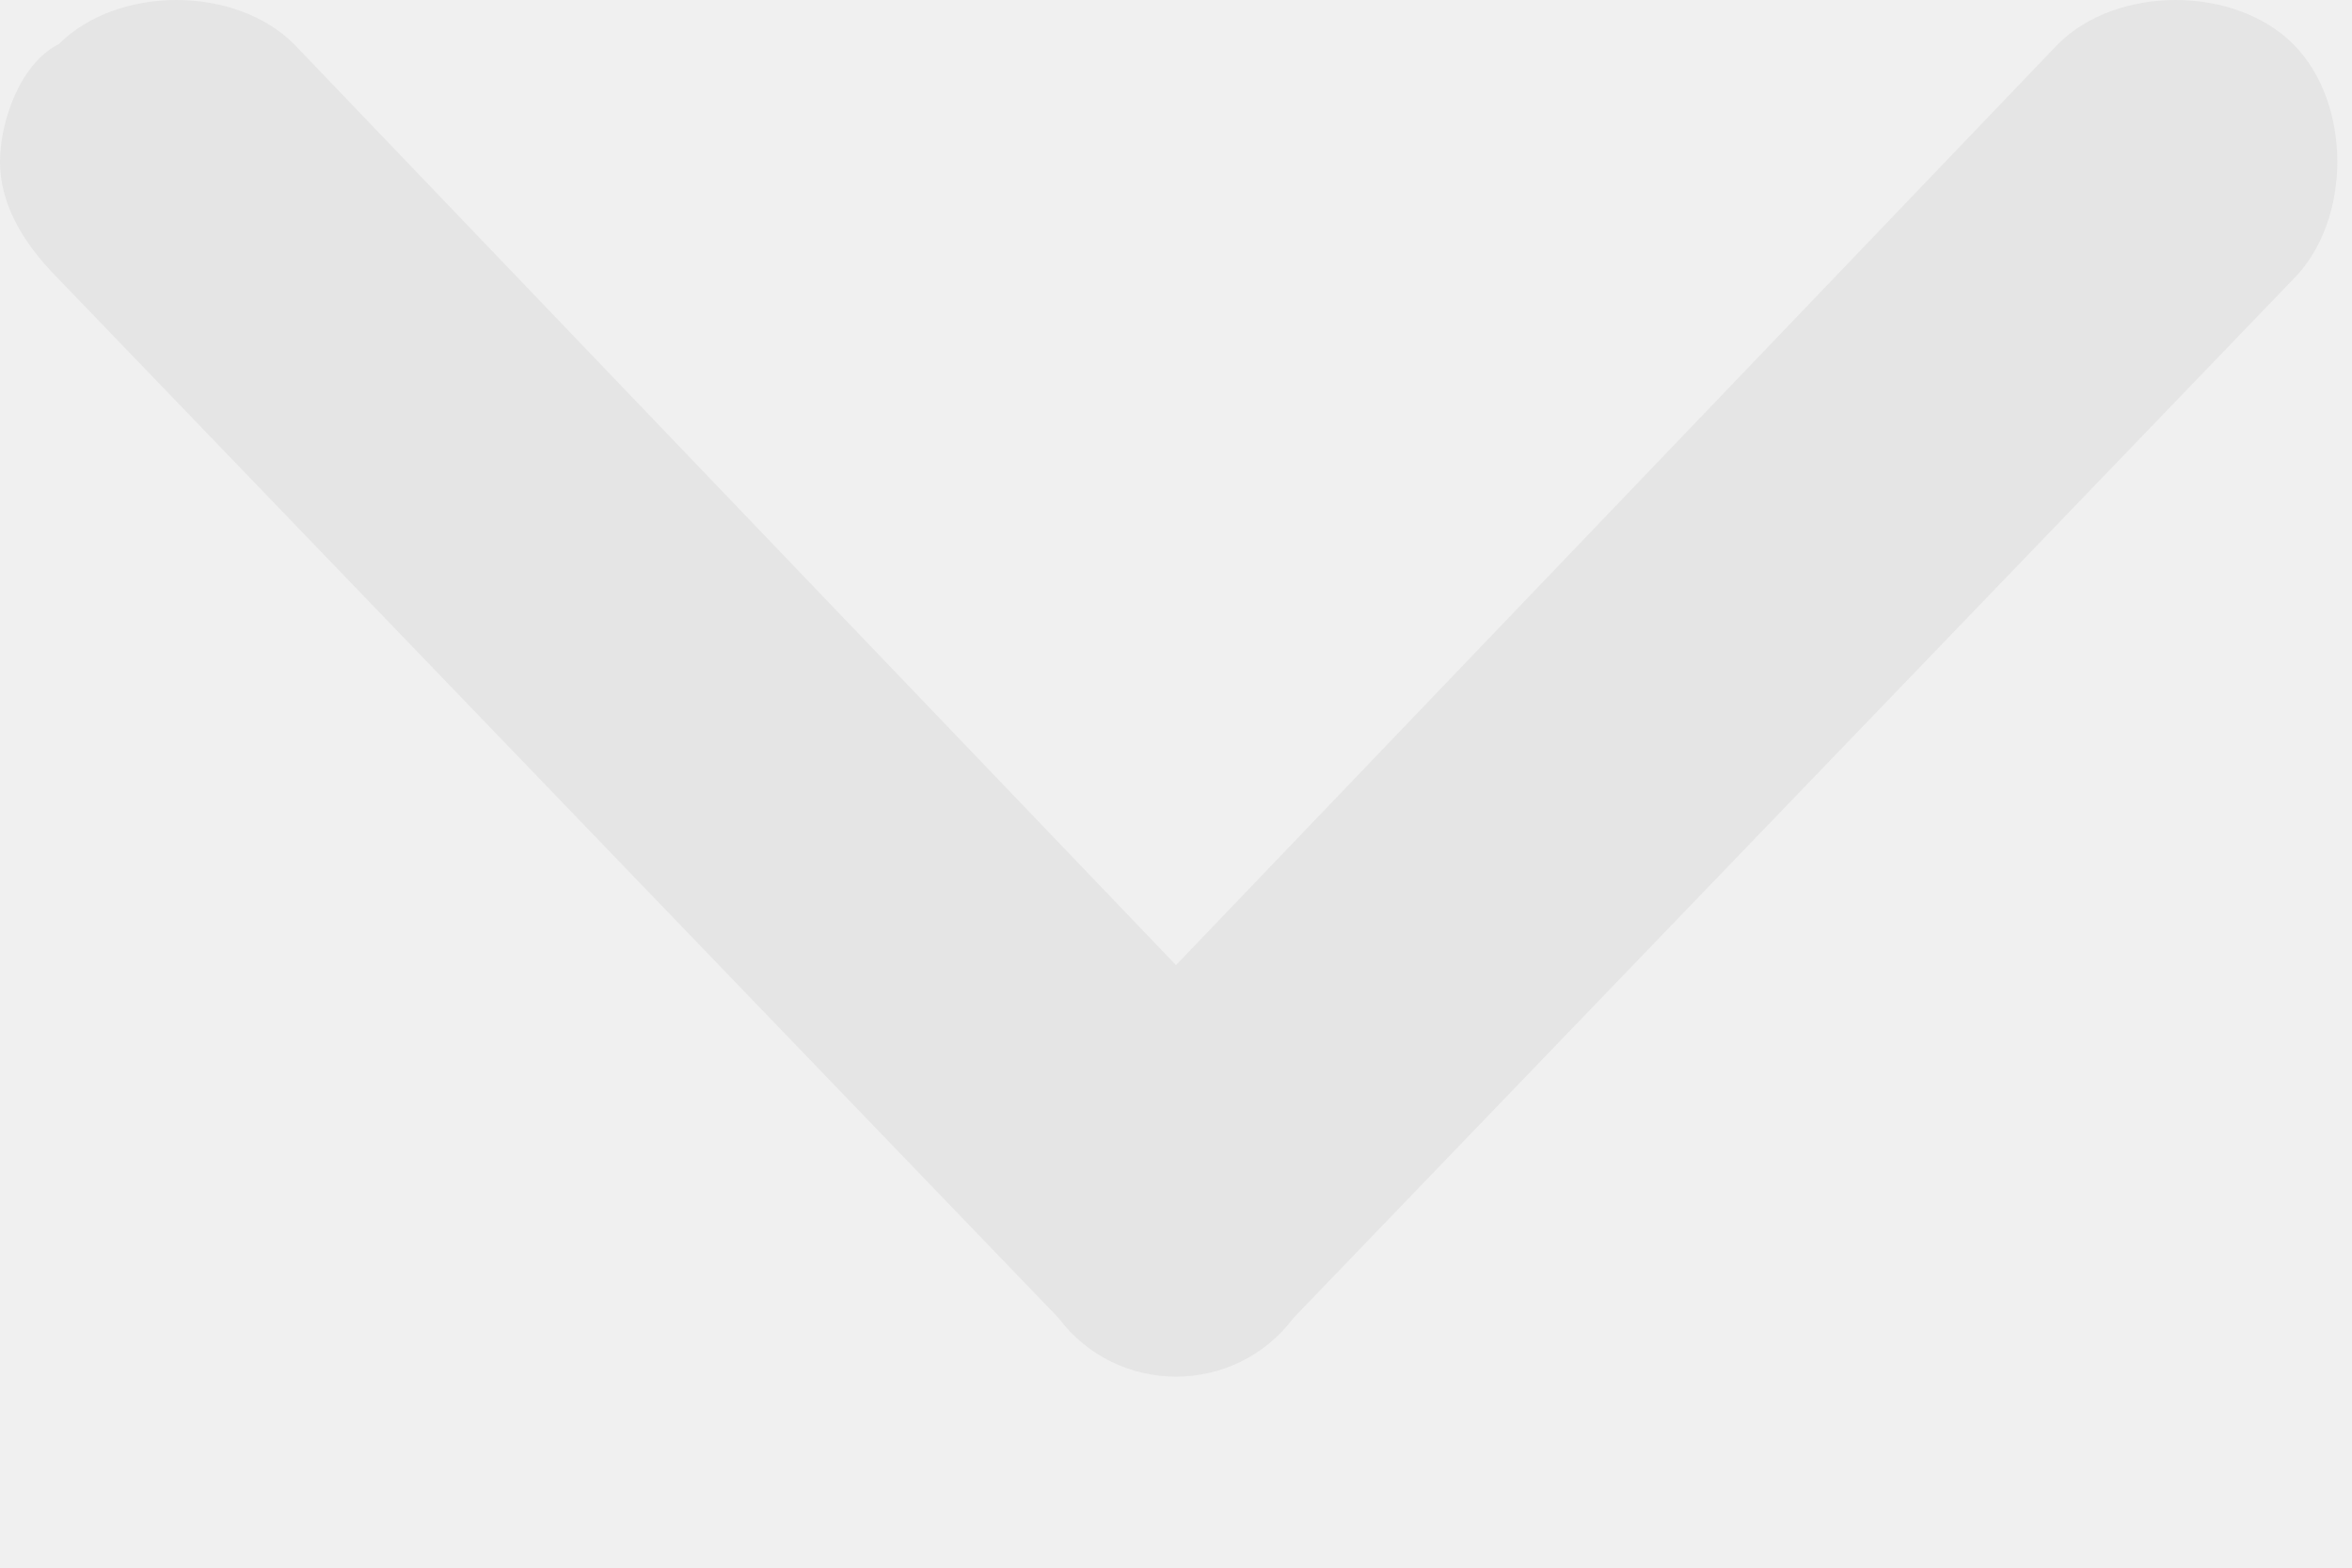
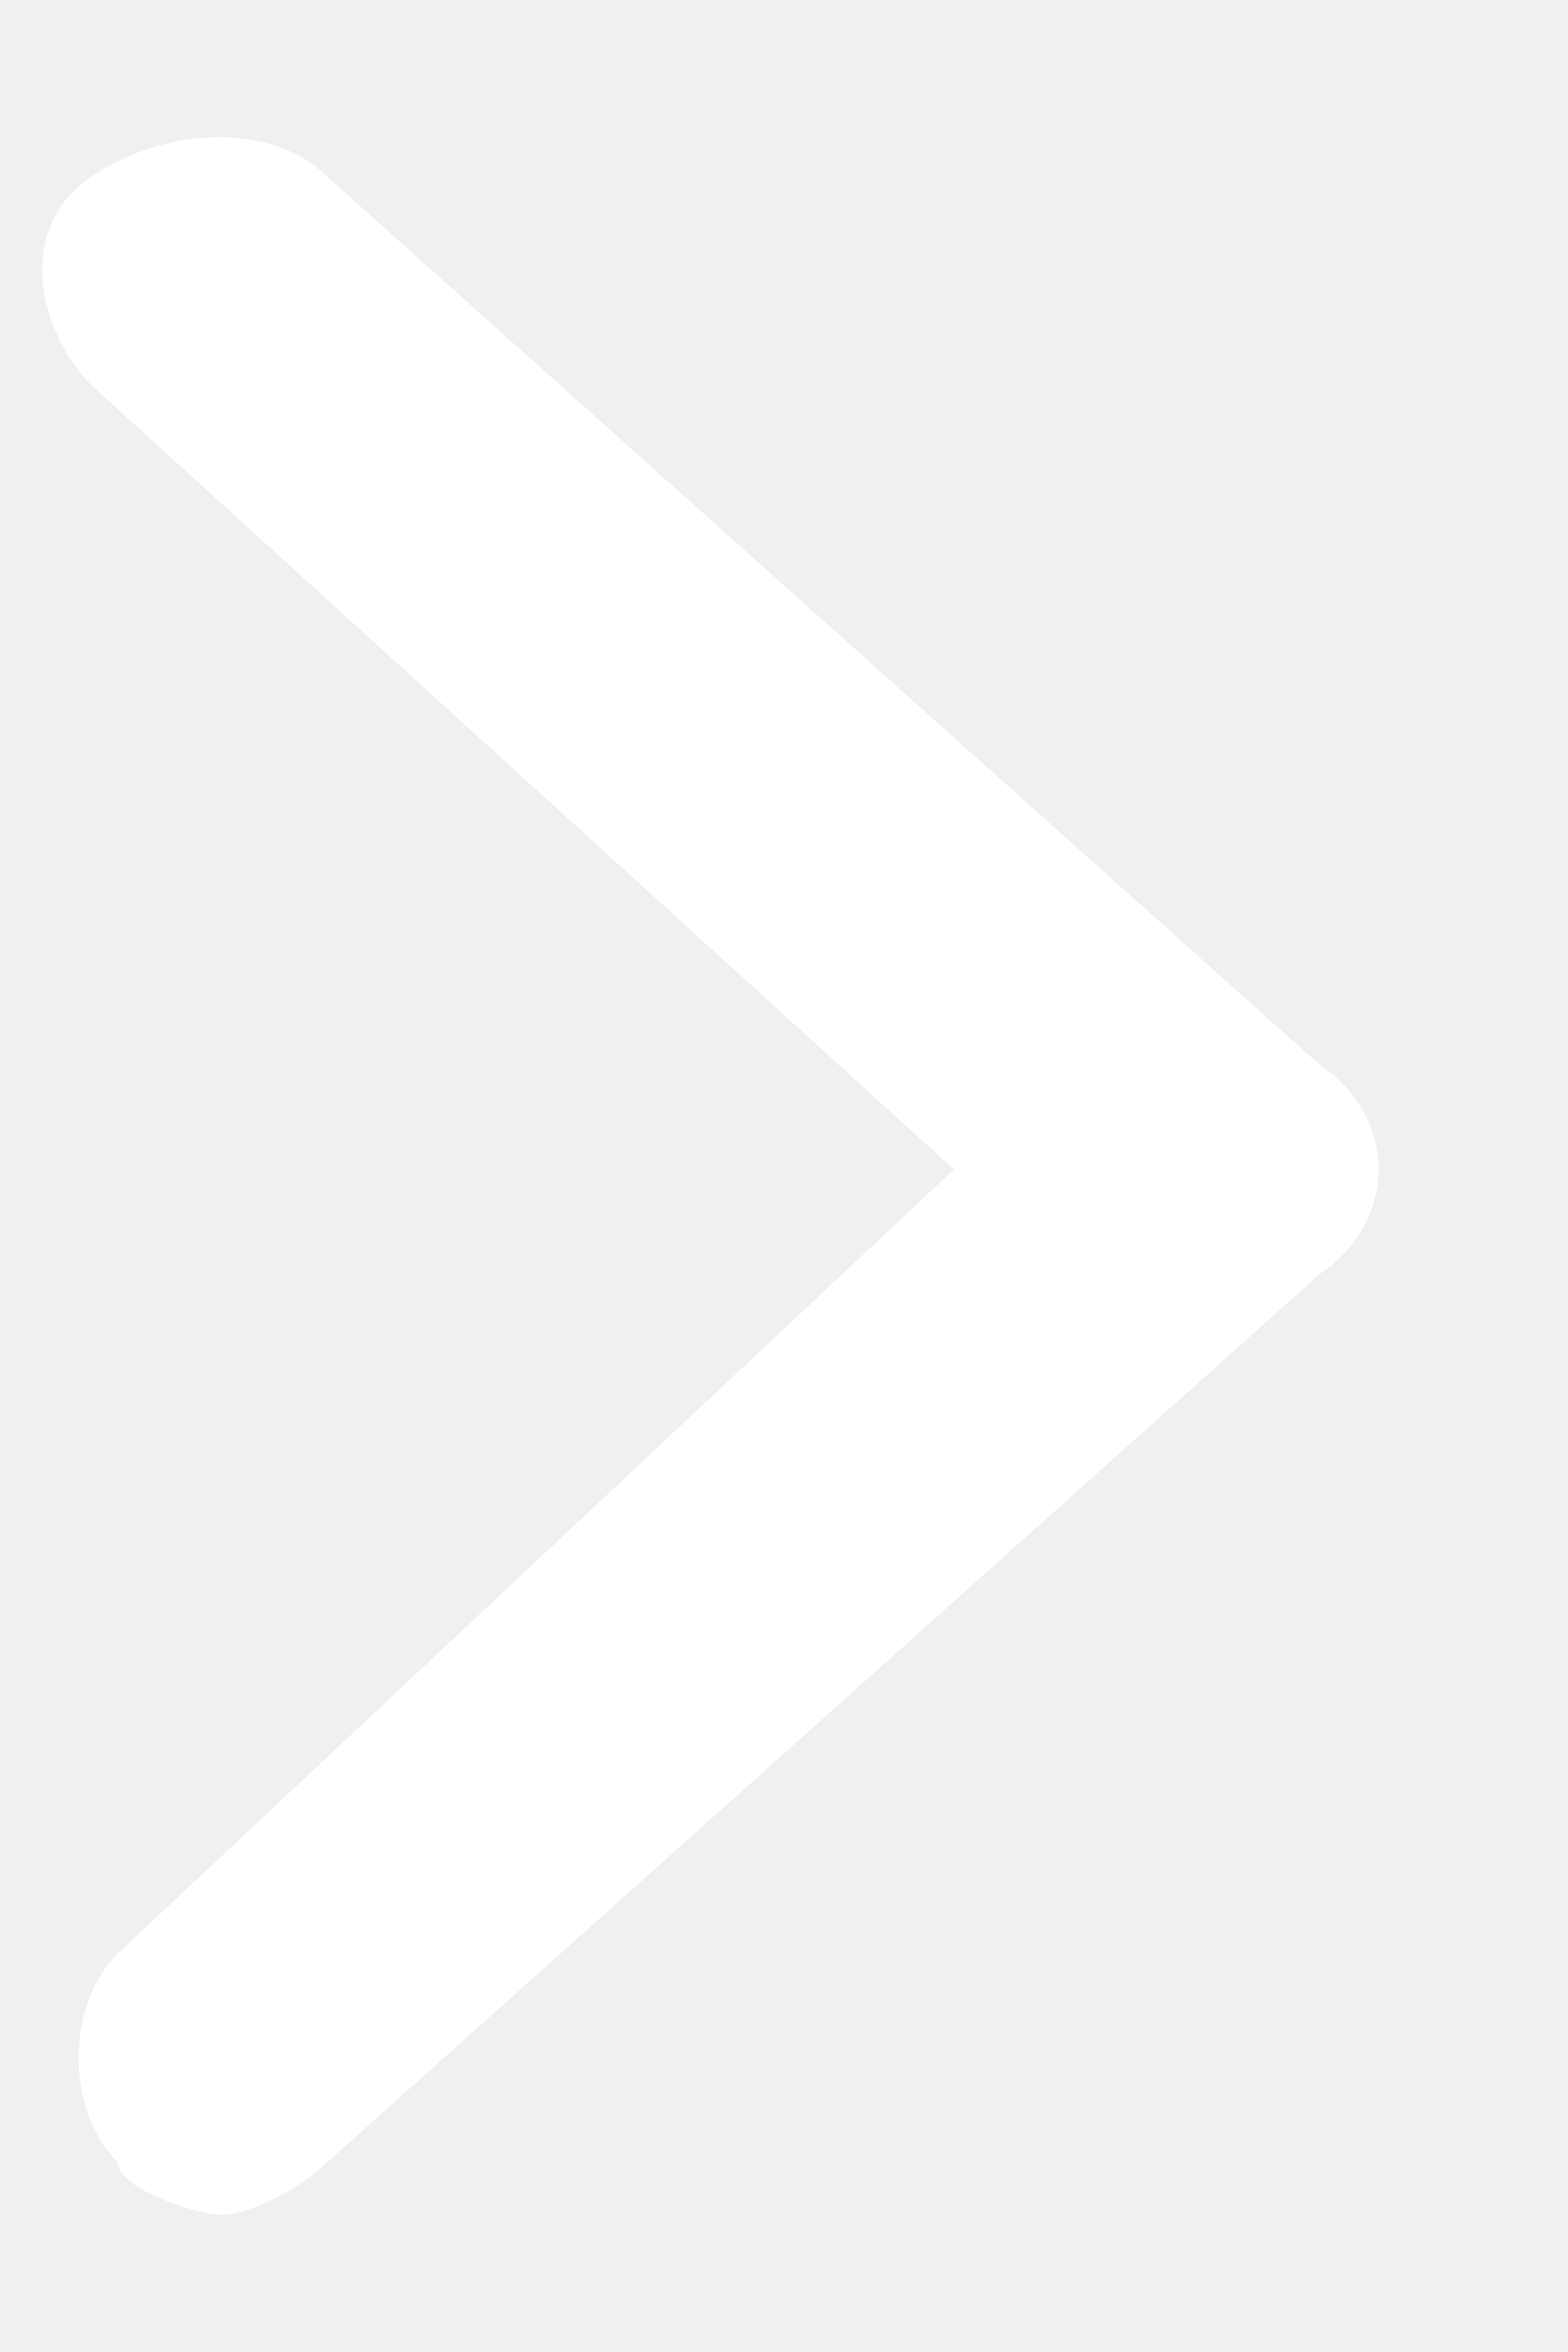
- <svg xmlns="http://www.w3.org/2000/svg" width="12" height="8" viewBox="0 0 12 8" fill="none">
-   <path d="M6.6 6.725L11.7 1.425C12 1.125 12 0.525 11.7 0.225C11.4 -0.075 10.8 -0.075 10.5 0.225L6 4.925L1.5 0.225C1.2 -0.075 0.6 -0.075 0.3 0.225C0.1 0.325 0 0.625 0 0.825C0 1.025 0.1 1.225 0.3 1.425L5.4 6.725C5.7 7.125 6.3 7.125 6.6 6.725Z" fill="#E5E5E5" />
+ <svg xmlns="http://www.w3.org/2000/svg" width="6" height="9" viewBox="0 0 6 9" fill="none">
+   <path d="M5.051 4.075L1.251 0.675C1.051 0.475 0.651 0.475 0.351 0.675C0.051 0.875 0.151 1.275 0.351 1.475L3.651 4.475L0.451 7.475C0.251 7.675 0.251 8.075 0.451 8.275C0.451 8.375 0.751 8.475 0.851 8.475C0.951 8.475 1.151 8.375 1.251 8.275L5.051 4.875C5.351 4.675 5.351 4.275 5.051 4.075Z" fill="white" />
</svg>
